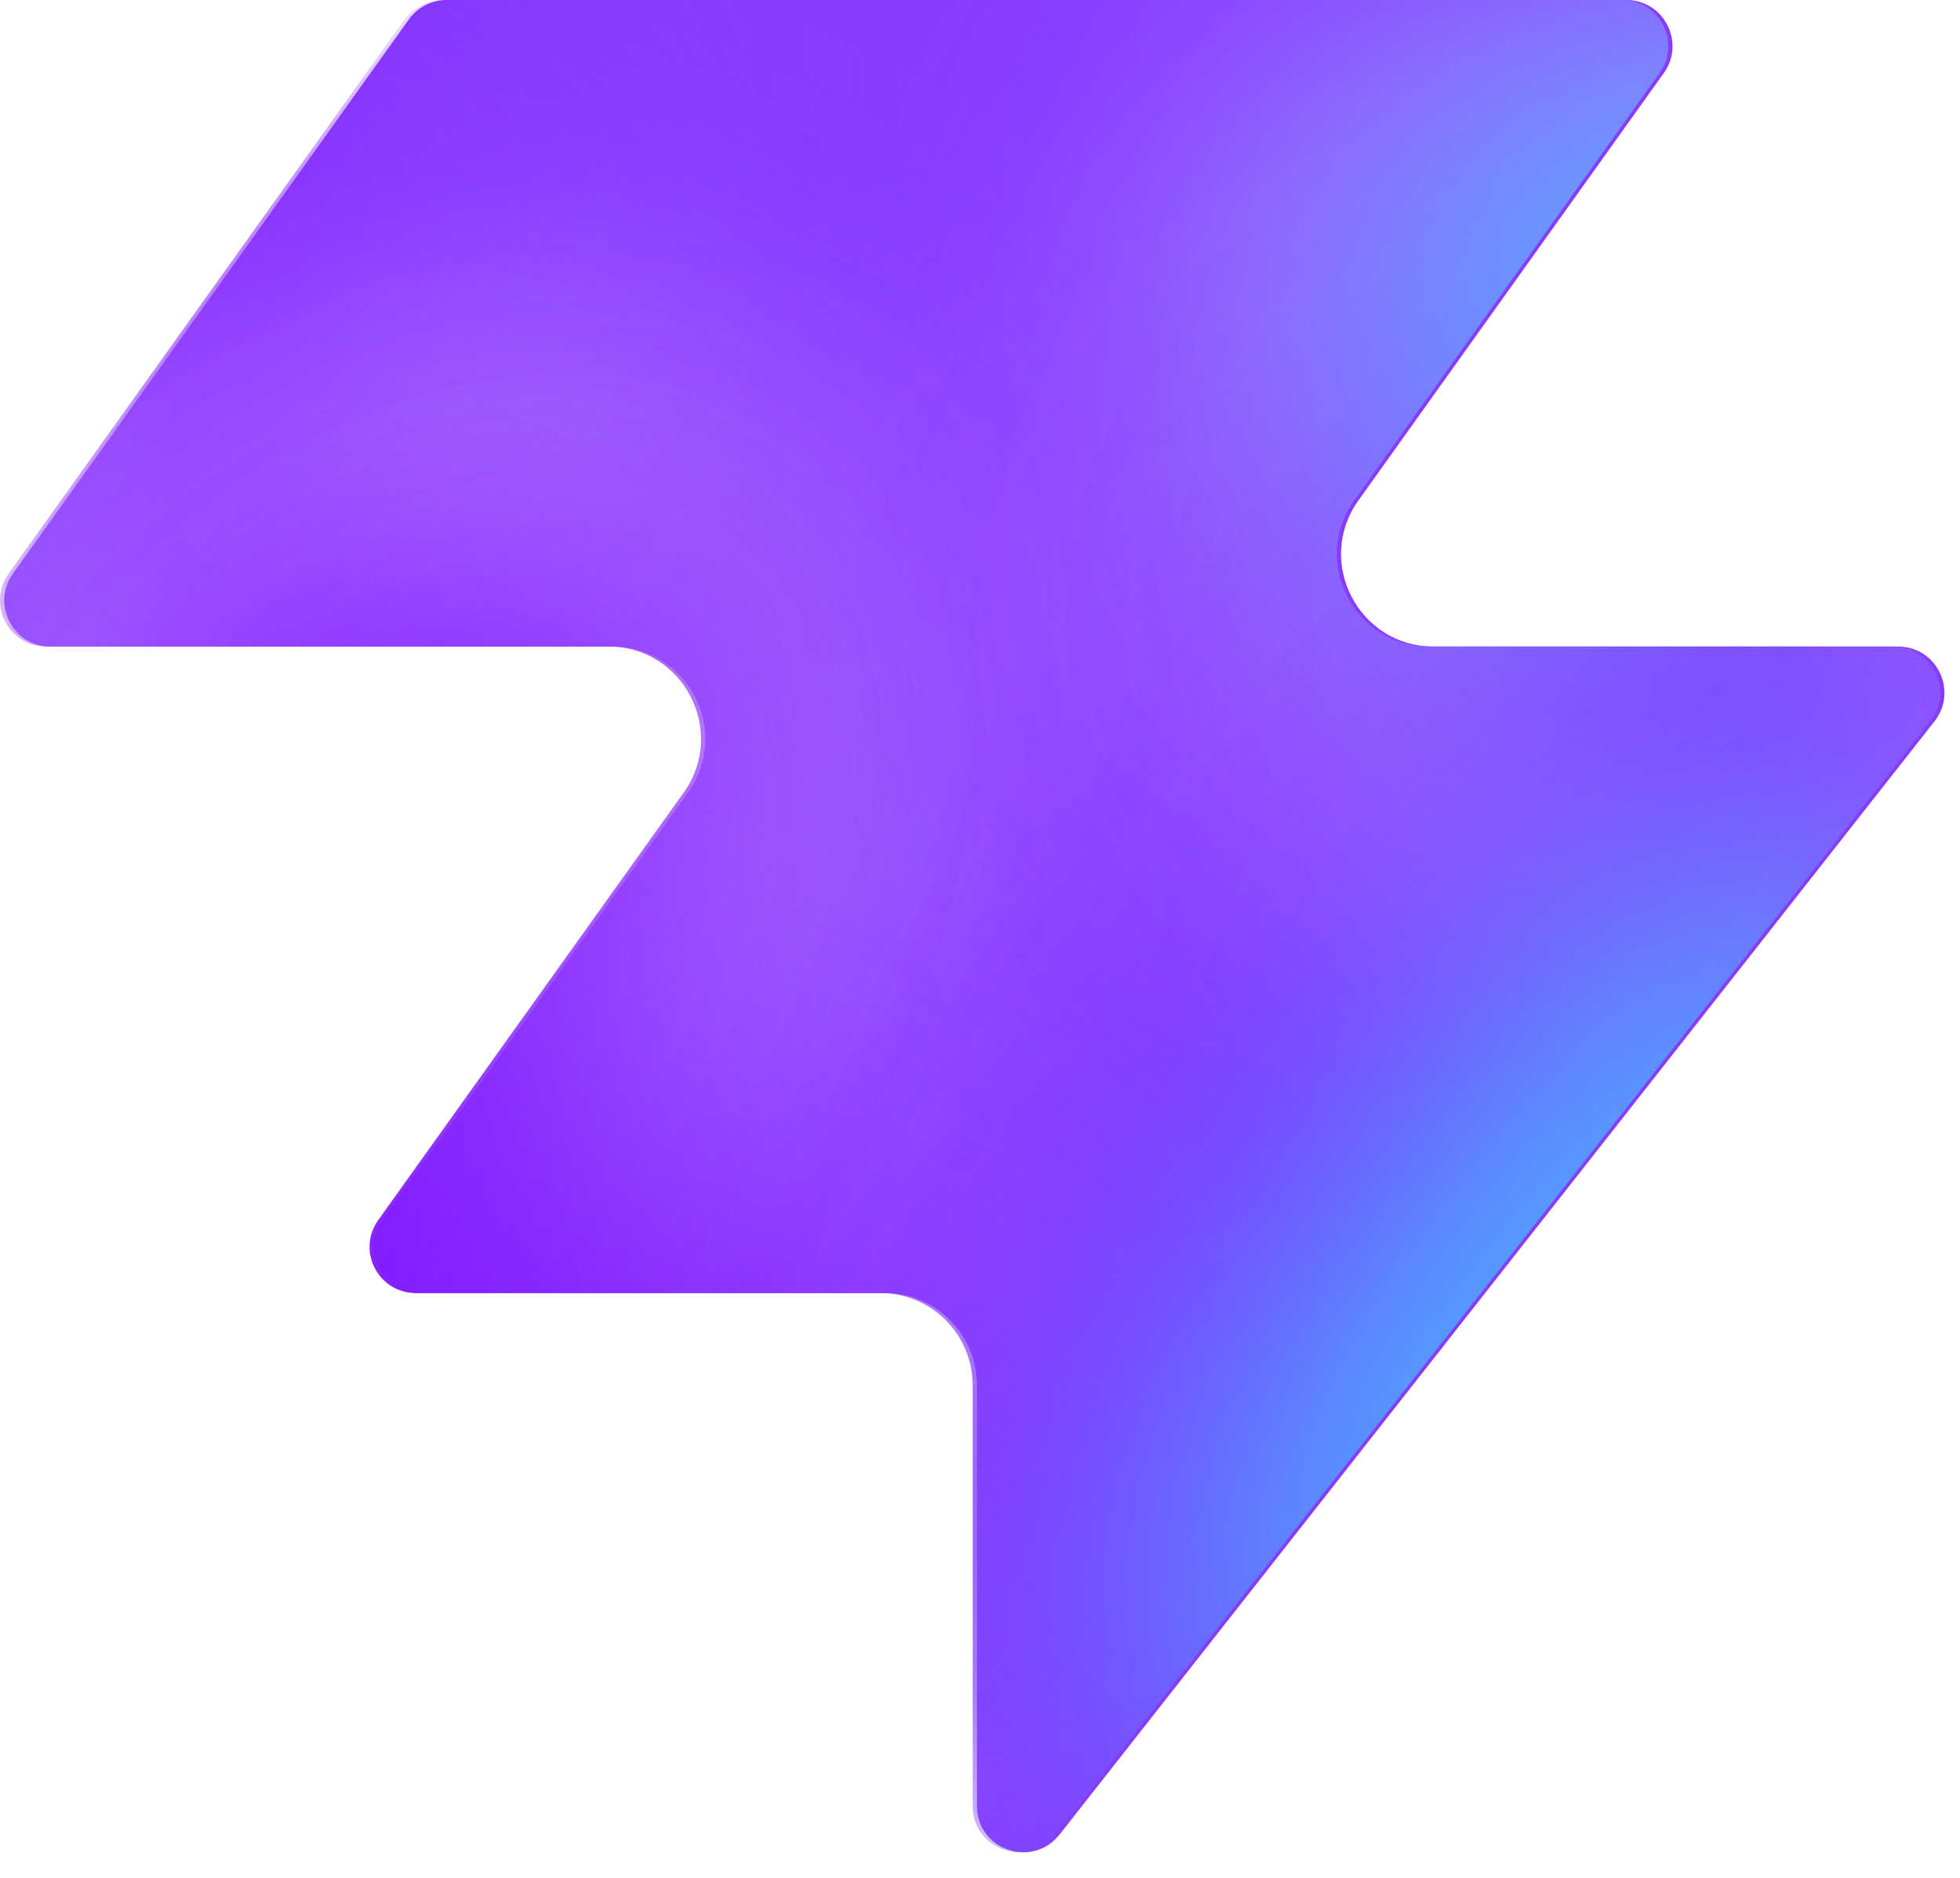
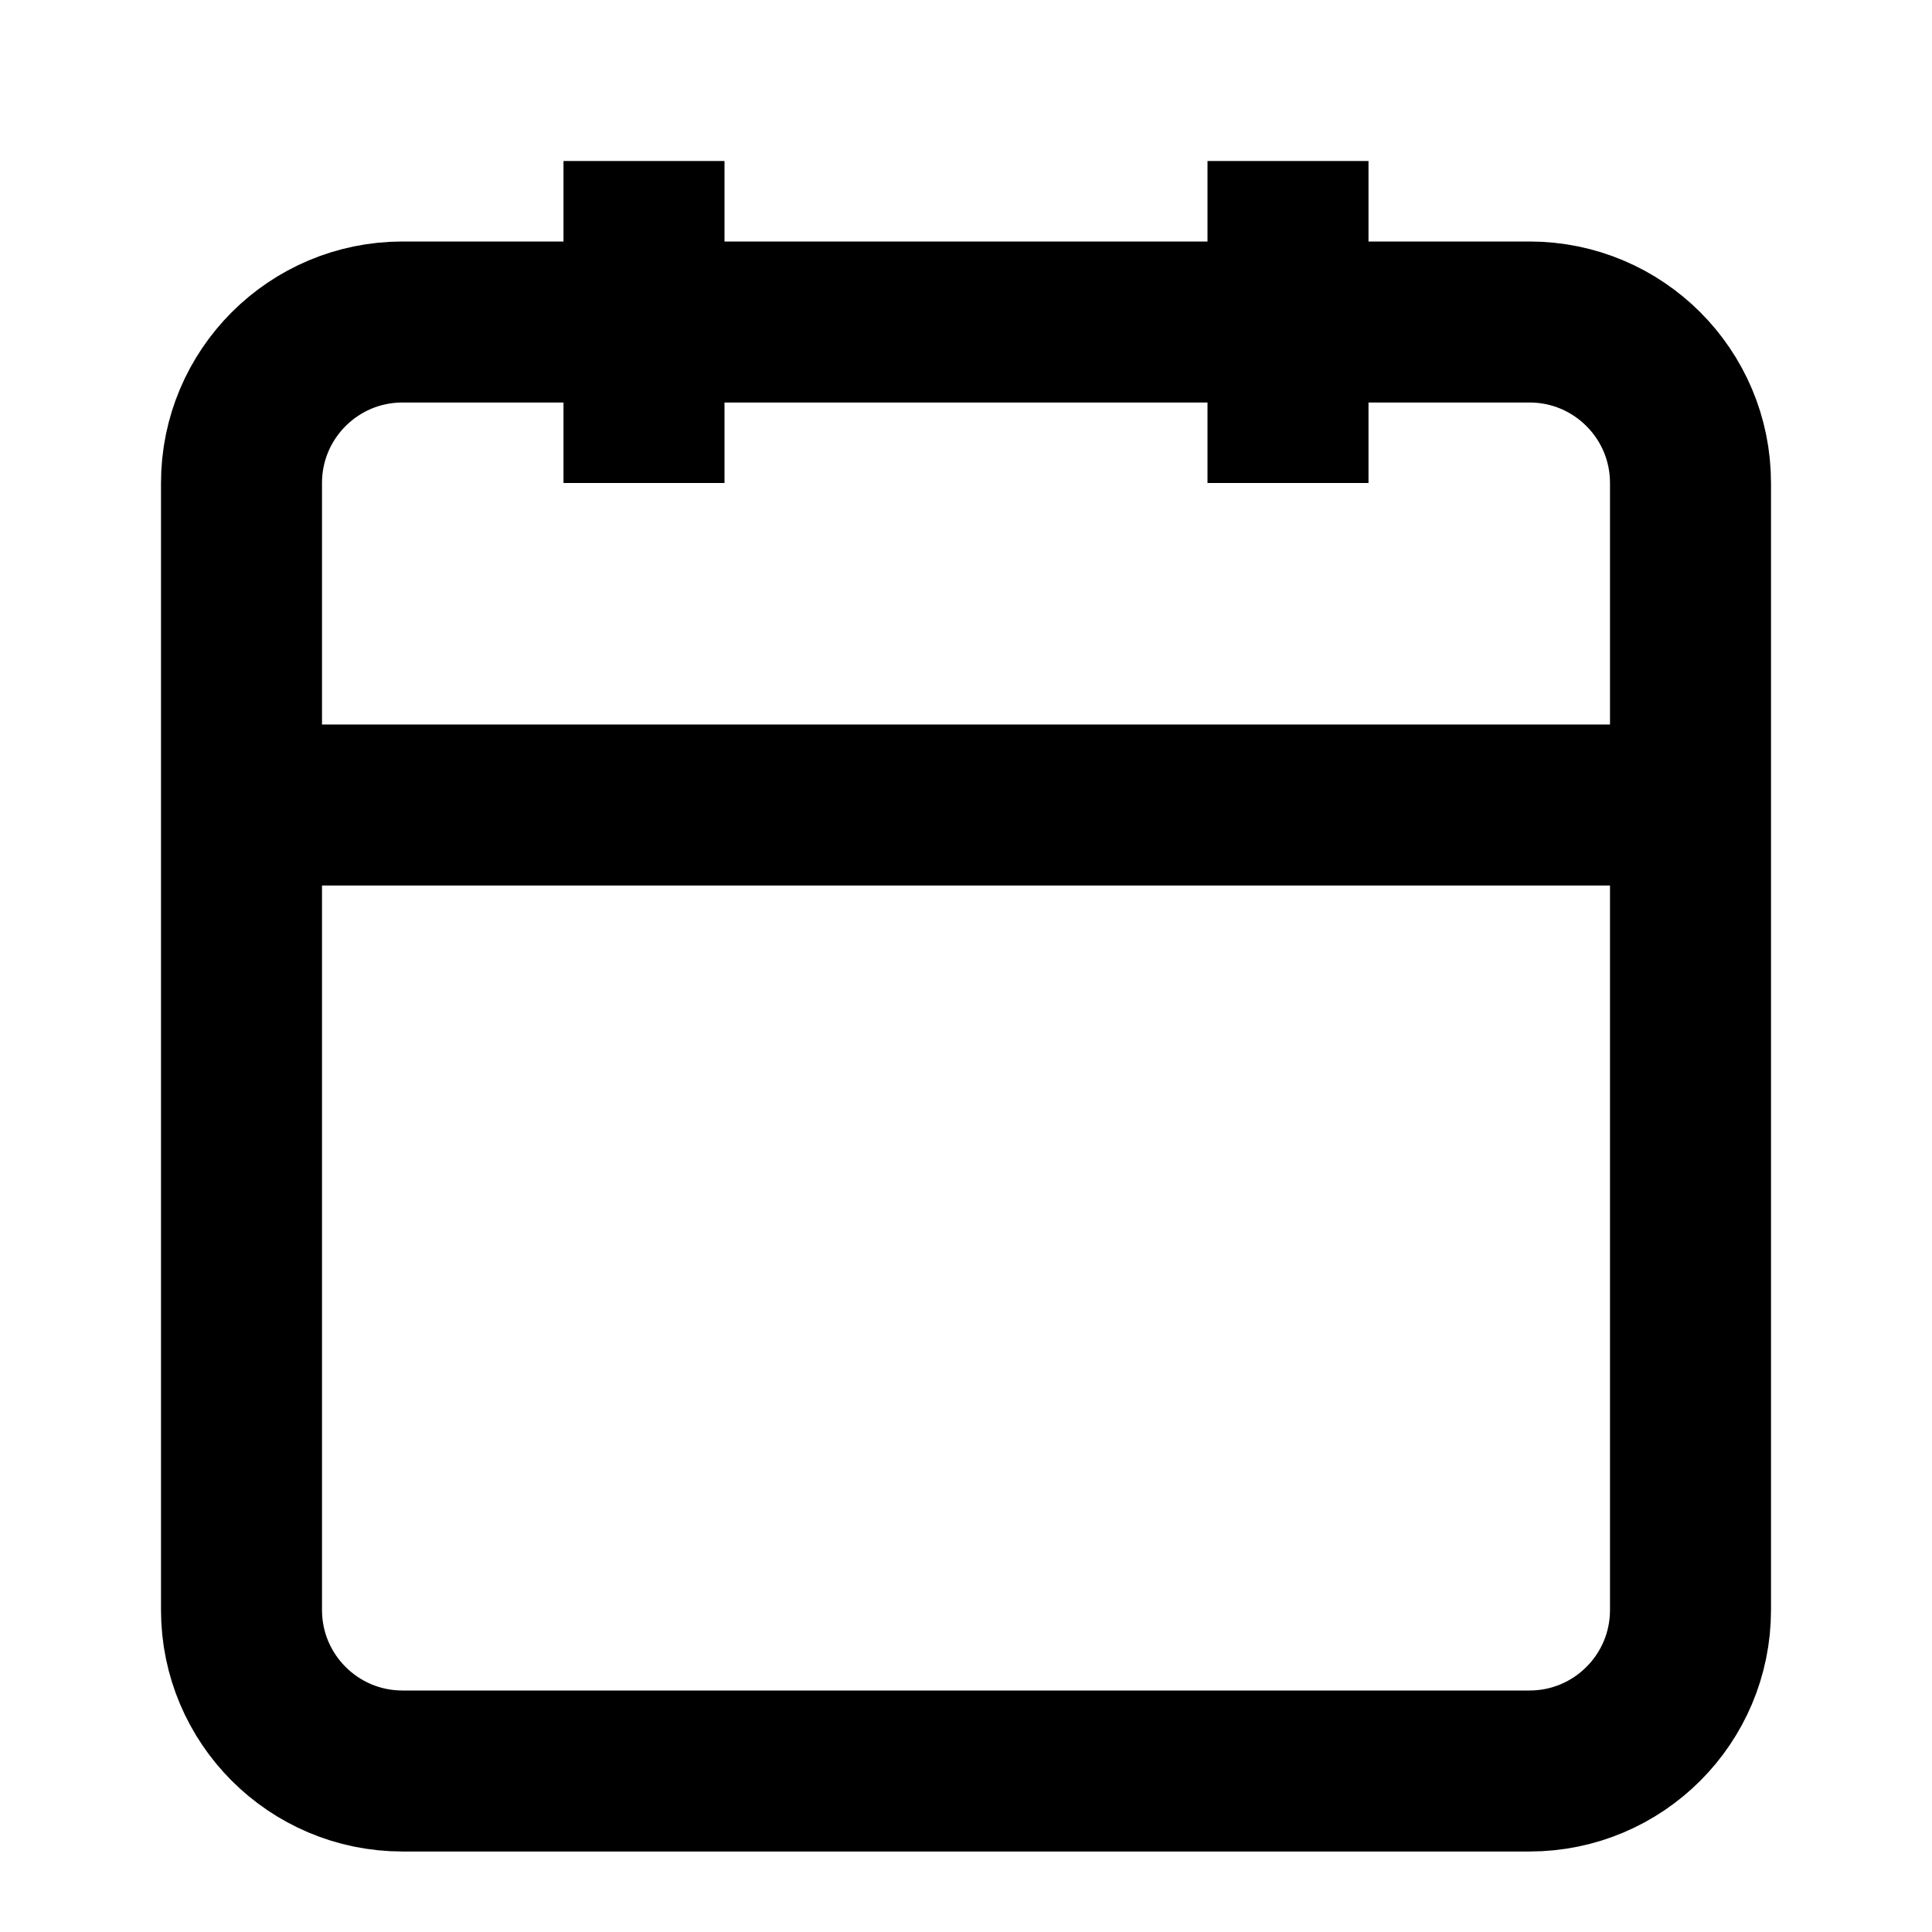
- <svg xmlns="http://www.w3.org/2000/svg" width="48" height="46" fill="none" viewBox="0 0 48 46">
-   <path fill="#863bff" d="M25.946 44.938c-.664.845-2.021.375-2.021-.698V33.937a2.26 2.26 0 0 0-2.262-2.262H10.287c-.92 0-1.456-1.04-.92-1.788l7.48-10.471c1.07-1.497 0-3.578-1.842-3.578H1.237c-.92 0-1.456-1.04-.92-1.788L10.013.474c.214-.297.556-.474.92-.474h28.894c.92 0 1.456 1.04.92 1.788l-7.48 10.471c-1.07 1.498 0 3.579 1.842 3.579h11.377c.943 0 1.473 1.088.89 1.83L25.947 44.94z" style="fill:#863bff;fill:color(display-p3 .525 .23 1);fill-opacity:1" />
-   <mask id="a" width="48" height="46" x="0" y="0" maskUnits="userSpaceOnUse" style="mask-type:alpha">
-     <path fill="#000" d="M25.842 44.938c-.664.844-2.021.375-2.021-.698V33.937a2.26 2.26 0 0 0-2.262-2.262H10.183c-.92 0-1.456-1.04-.92-1.788l7.48-10.471c1.07-1.498 0-3.579-1.842-3.579H1.133c-.92 0-1.456-1.04-.92-1.787L9.91.473c.214-.297.556-.474.92-.474h28.894c.92 0 1.456 1.04.92 1.788l-7.48 10.471c-1.07 1.498 0 3.578 1.842 3.578h11.377c.943 0 1.473 1.088.89 1.832L25.843 44.94z" style="fill:#000;fill-opacity:1" />
-   </mask>
-   <g mask="url(#a)">
-     <g filter="url(#b)">
-       <ellipse cx="5.508" cy="14.704" fill="#ede6ff" rx="5.508" ry="14.704" style="fill:#ede6ff;fill:color(display-p3 .927 .903 1);fill-opacity:1" transform="matrix(.00324 1 1 -.00324 -4.47 31.516)" />
-     </g>
-     <g filter="url(#c)">
-       <ellipse cx="10.399" cy="29.851" fill="#ede6ff" rx="10.399" ry="29.851" style="fill:#ede6ff;fill:color(display-p3 .927 .903 1);fill-opacity:1" transform="matrix(.00324 1 1 -.00324 -39.328 7.883)" />
-     </g>
-     <g filter="url(#d)">
-       <ellipse cx="5.508" cy="30.487" fill="#7e14ff" rx="5.508" ry="30.487" style="fill:#7e14ff;fill:color(display-p3 .492 .077 1);fill-opacity:1" transform="rotate(89.814 -25.913 -14.639)scale(1 -1)" />
-     </g>
-     <g filter="url(#e)">
-       <ellipse cx="5.508" cy="30.599" fill="#7e14ff" rx="5.508" ry="30.599" style="fill:#7e14ff;fill:color(display-p3 .492 .077 1);fill-opacity:1" transform="rotate(89.814 -32.644 -3.334)scale(1 -1)" />
-     </g>
-     <g filter="url(#f)">
-       <ellipse cx="5.508" cy="30.599" fill="#7e14ff" rx="5.508" ry="30.599" style="fill:#7e14ff;fill:color(display-p3 .492 .077 1);fill-opacity:1" transform="matrix(.00324 1 1 -.00324 -34.34 30.47)" />
-     </g>
-     <g filter="url(#g)">
-       <ellipse cx="14.072" cy="22.078" fill="#ede6ff" rx="14.072" ry="22.078" style="fill:#ede6ff;fill:color(display-p3 .927 .903 1);fill-opacity:1" transform="rotate(93.35 24.506 48.493)scale(-1 1)" />
-     </g>
-     <g filter="url(#h)">
-       <ellipse cx="3.47" cy="21.501" fill="#7e14ff" rx="3.47" ry="21.501" style="fill:#7e14ff;fill:color(display-p3 .492 .077 1);fill-opacity:1" transform="rotate(89.009 28.708 47.59)scale(-1 1)" />
-     </g>
-     <g filter="url(#i)">
-       <ellipse cx="3.47" cy="21.501" fill="#7e14ff" rx="3.47" ry="21.501" style="fill:#7e14ff;fill:color(display-p3 .492 .077 1);fill-opacity:1" transform="rotate(89.009 28.708 47.59)scale(-1 1)" />
-     </g>
-     <g filter="url(#j)">
-       <ellipse cx=".387" cy="8.972" fill="#7e14ff" rx="4.407" ry="29.108" style="fill:#7e14ff;fill:color(display-p3 .492 .077 1);fill-opacity:1" transform="rotate(39.51 .387 8.972)" />
-     </g>
-     <g filter="url(#k)">
-       <ellipse cx="47.523" cy="-6.092" fill="#7e14ff" rx="4.407" ry="29.108" style="fill:#7e14ff;fill:color(display-p3 .492 .077 1);fill-opacity:1" transform="rotate(37.892 47.523 -6.092)" />
-     </g>
-     <g filter="url(#l)">
-       <ellipse cx="41.412" cy="6.333" fill="#47bfff" rx="5.971" ry="9.665" style="fill:#47bfff;fill:color(display-p3 .28 .748 1);fill-opacity:1" transform="rotate(37.892 41.412 6.333)" />
-     </g>
-     <g filter="url(#m)">
-       <ellipse cx="-1.879" cy="38.332" fill="#7e14ff" rx="4.407" ry="29.108" style="fill:#7e14ff;fill:color(display-p3 .492 .077 1);fill-opacity:1" transform="rotate(37.892 -1.88 38.332)" />
-     </g>
-     <g filter="url(#n)">
-       <ellipse cx="-1.879" cy="38.332" fill="#7e14ff" rx="4.407" ry="29.108" style="fill:#7e14ff;fill:color(display-p3 .492 .077 1);fill-opacity:1" transform="rotate(37.892 -1.88 38.332)" />
-     </g>
-     <g filter="url(#o)">
-       <ellipse cx="35.651" cy="29.907" fill="#7e14ff" rx="4.407" ry="29.108" style="fill:#7e14ff;fill:color(display-p3 .492 .077 1);fill-opacity:1" transform="rotate(37.892 35.651 29.907)" />
-     </g>
-     <g filter="url(#p)">
-       <ellipse cx="38.418" cy="32.4" fill="#47bfff" rx="5.971" ry="15.297" style="fill:#47bfff;fill:color(display-p3 .28 .748 1);fill-opacity:1" transform="rotate(37.892 38.418 32.4)" />
-     </g>
-   </g>
-   <defs>
-     <filter id="b" width="60.045" height="41.654" x="-19.77" y="16.149" color-interpolation-filters="sRGB" filterUnits="userSpaceOnUse">
-       <feFlood flood-opacity="0" result="BackgroundImageFix" />
-       <feBlend in="SourceGraphic" in2="BackgroundImageFix" result="shape" />
-       <feGaussianBlur result="effect1_foregroundBlur_2002_17158" stdDeviation="7.659" />
-     </filter>
-     <filter id="c" width="90.34" height="51.437" x="-54.613" y="-7.533" color-interpolation-filters="sRGB" filterUnits="userSpaceOnUse">
-       <feFlood flood-opacity="0" result="BackgroundImageFix" />
-       <feBlend in="SourceGraphic" in2="BackgroundImageFix" result="shape" />
-       <feGaussianBlur result="effect1_foregroundBlur_2002_17158" stdDeviation="7.659" />
-     </filter>
-     <filter id="d" width="79.355" height="29.4" x="-49.64" y="2.03" color-interpolation-filters="sRGB" filterUnits="userSpaceOnUse">
-       <feFlood flood-opacity="0" result="BackgroundImageFix" />
-       <feBlend in="SourceGraphic" in2="BackgroundImageFix" result="shape" />
-       <feGaussianBlur result="effect1_foregroundBlur_2002_17158" stdDeviation="4.596" />
-     </filter>
-     <filter id="e" width="79.579" height="29.4" x="-45.045" y="20.029" color-interpolation-filters="sRGB" filterUnits="userSpaceOnUse">
-       <feFlood flood-opacity="0" result="BackgroundImageFix" />
-       <feBlend in="SourceGraphic" in2="BackgroundImageFix" result="shape" />
-       <feGaussianBlur result="effect1_foregroundBlur_2002_17158" stdDeviation="4.596" />
-     </filter>
-     <filter id="f" width="79.579" height="29.4" x="-43.513" y="21.178" color-interpolation-filters="sRGB" filterUnits="userSpaceOnUse">
-       <feFlood flood-opacity="0" result="BackgroundImageFix" />
-       <feBlend in="SourceGraphic" in2="BackgroundImageFix" result="shape" />
-       <feGaussianBlur result="effect1_foregroundBlur_2002_17158" stdDeviation="4.596" />
-     </filter>
-     <filter id="g" width="74.749" height="58.852" x="15.756" y="-17.901" color-interpolation-filters="sRGB" filterUnits="userSpaceOnUse">
-       <feFlood flood-opacity="0" result="BackgroundImageFix" />
-       <feBlend in="SourceGraphic" in2="BackgroundImageFix" result="shape" />
-       <feGaussianBlur result="effect1_foregroundBlur_2002_17158" stdDeviation="7.659" />
-     </filter>
-     <filter id="h" width="61.377" height="25.362" x="23.548" y="2.284" color-interpolation-filters="sRGB" filterUnits="userSpaceOnUse">
-       <feFlood flood-opacity="0" result="BackgroundImageFix" />
-       <feBlend in="SourceGraphic" in2="BackgroundImageFix" result="shape" />
-       <feGaussianBlur result="effect1_foregroundBlur_2002_17158" stdDeviation="4.596" />
-     </filter>
-     <filter id="i" width="61.377" height="25.362" x="23.548" y="2.284" color-interpolation-filters="sRGB" filterUnits="userSpaceOnUse">
-       <feFlood flood-opacity="0" result="BackgroundImageFix" />
-       <feBlend in="SourceGraphic" in2="BackgroundImageFix" result="shape" />
-       <feGaussianBlur result="effect1_foregroundBlur_2002_17158" stdDeviation="4.596" />
-     </filter>
-     <filter id="j" width="56.045" height="63.649" x="-27.636" y="-22.853" color-interpolation-filters="sRGB" filterUnits="userSpaceOnUse">
-       <feFlood flood-opacity="0" result="BackgroundImageFix" />
-       <feBlend in="SourceGraphic" in2="BackgroundImageFix" result="shape" />
-       <feGaussianBlur result="effect1_foregroundBlur_2002_17158" stdDeviation="4.596" />
-     </filter>
-     <filter id="k" width="54.814" height="64.646" x="20.116" y="-38.415" color-interpolation-filters="sRGB" filterUnits="userSpaceOnUse">
-       <feFlood flood-opacity="0" result="BackgroundImageFix" />
-       <feBlend in="SourceGraphic" in2="BackgroundImageFix" result="shape" />
-       <feGaussianBlur result="effect1_foregroundBlur_2002_17158" stdDeviation="4.596" />
-     </filter>
-     <filter id="l" width="33.541" height="35.313" x="24.641" y="-11.323" color-interpolation-filters="sRGB" filterUnits="userSpaceOnUse">
-       <feFlood flood-opacity="0" result="BackgroundImageFix" />
-       <feBlend in="SourceGraphic" in2="BackgroundImageFix" result="shape" />
-       <feGaussianBlur result="effect1_foregroundBlur_2002_17158" stdDeviation="4.596" />
-     </filter>
-     <filter id="m" width="54.814" height="64.646" x="-29.286" y="6.009" color-interpolation-filters="sRGB" filterUnits="userSpaceOnUse">
-       <feFlood flood-opacity="0" result="BackgroundImageFix" />
-       <feBlend in="SourceGraphic" in2="BackgroundImageFix" result="shape" />
-       <feGaussianBlur result="effect1_foregroundBlur_2002_17158" stdDeviation="4.596" />
-     </filter>
-     <filter id="n" width="54.814" height="64.646" x="-29.286" y="6.009" color-interpolation-filters="sRGB" filterUnits="userSpaceOnUse">
-       <feFlood flood-opacity="0" result="BackgroundImageFix" />
-       <feBlend in="SourceGraphic" in2="BackgroundImageFix" result="shape" />
-       <feGaussianBlur result="effect1_foregroundBlur_2002_17158" stdDeviation="4.596" />
-     </filter>
-     <filter id="o" width="54.814" height="64.646" x="8.244" y="-2.416" color-interpolation-filters="sRGB" filterUnits="userSpaceOnUse">
-       <feFlood flood-opacity="0" result="BackgroundImageFix" />
-       <feBlend in="SourceGraphic" in2="BackgroundImageFix" result="shape" />
-       <feGaussianBlur result="effect1_foregroundBlur_2002_17158" stdDeviation="4.596" />
-     </filter>
-     <filter id="p" width="39.409" height="43.623" x="18.713" y="10.588" color-interpolation-filters="sRGB" filterUnits="userSpaceOnUse">
-       <feFlood flood-opacity="0" result="BackgroundImageFix" />
-       <feBlend in="SourceGraphic" in2="BackgroundImageFix" result="shape" />
-       <feGaussianBlur result="effect1_foregroundBlur_2002_17158" stdDeviation="4.596" />
-     </filter>
-   </defs>
+ <svg xmlns="http://www.w3.org/2000/svg" viewBox="0 0 24 24" fill="none" stroke="currentColor" stroke-width="2">
+   <rect x="3" y="4" width="18" height="18" rx="2" ry="2" />
+   <path d="M16 2v4M8 2v4M3 10h18" />
</svg>
